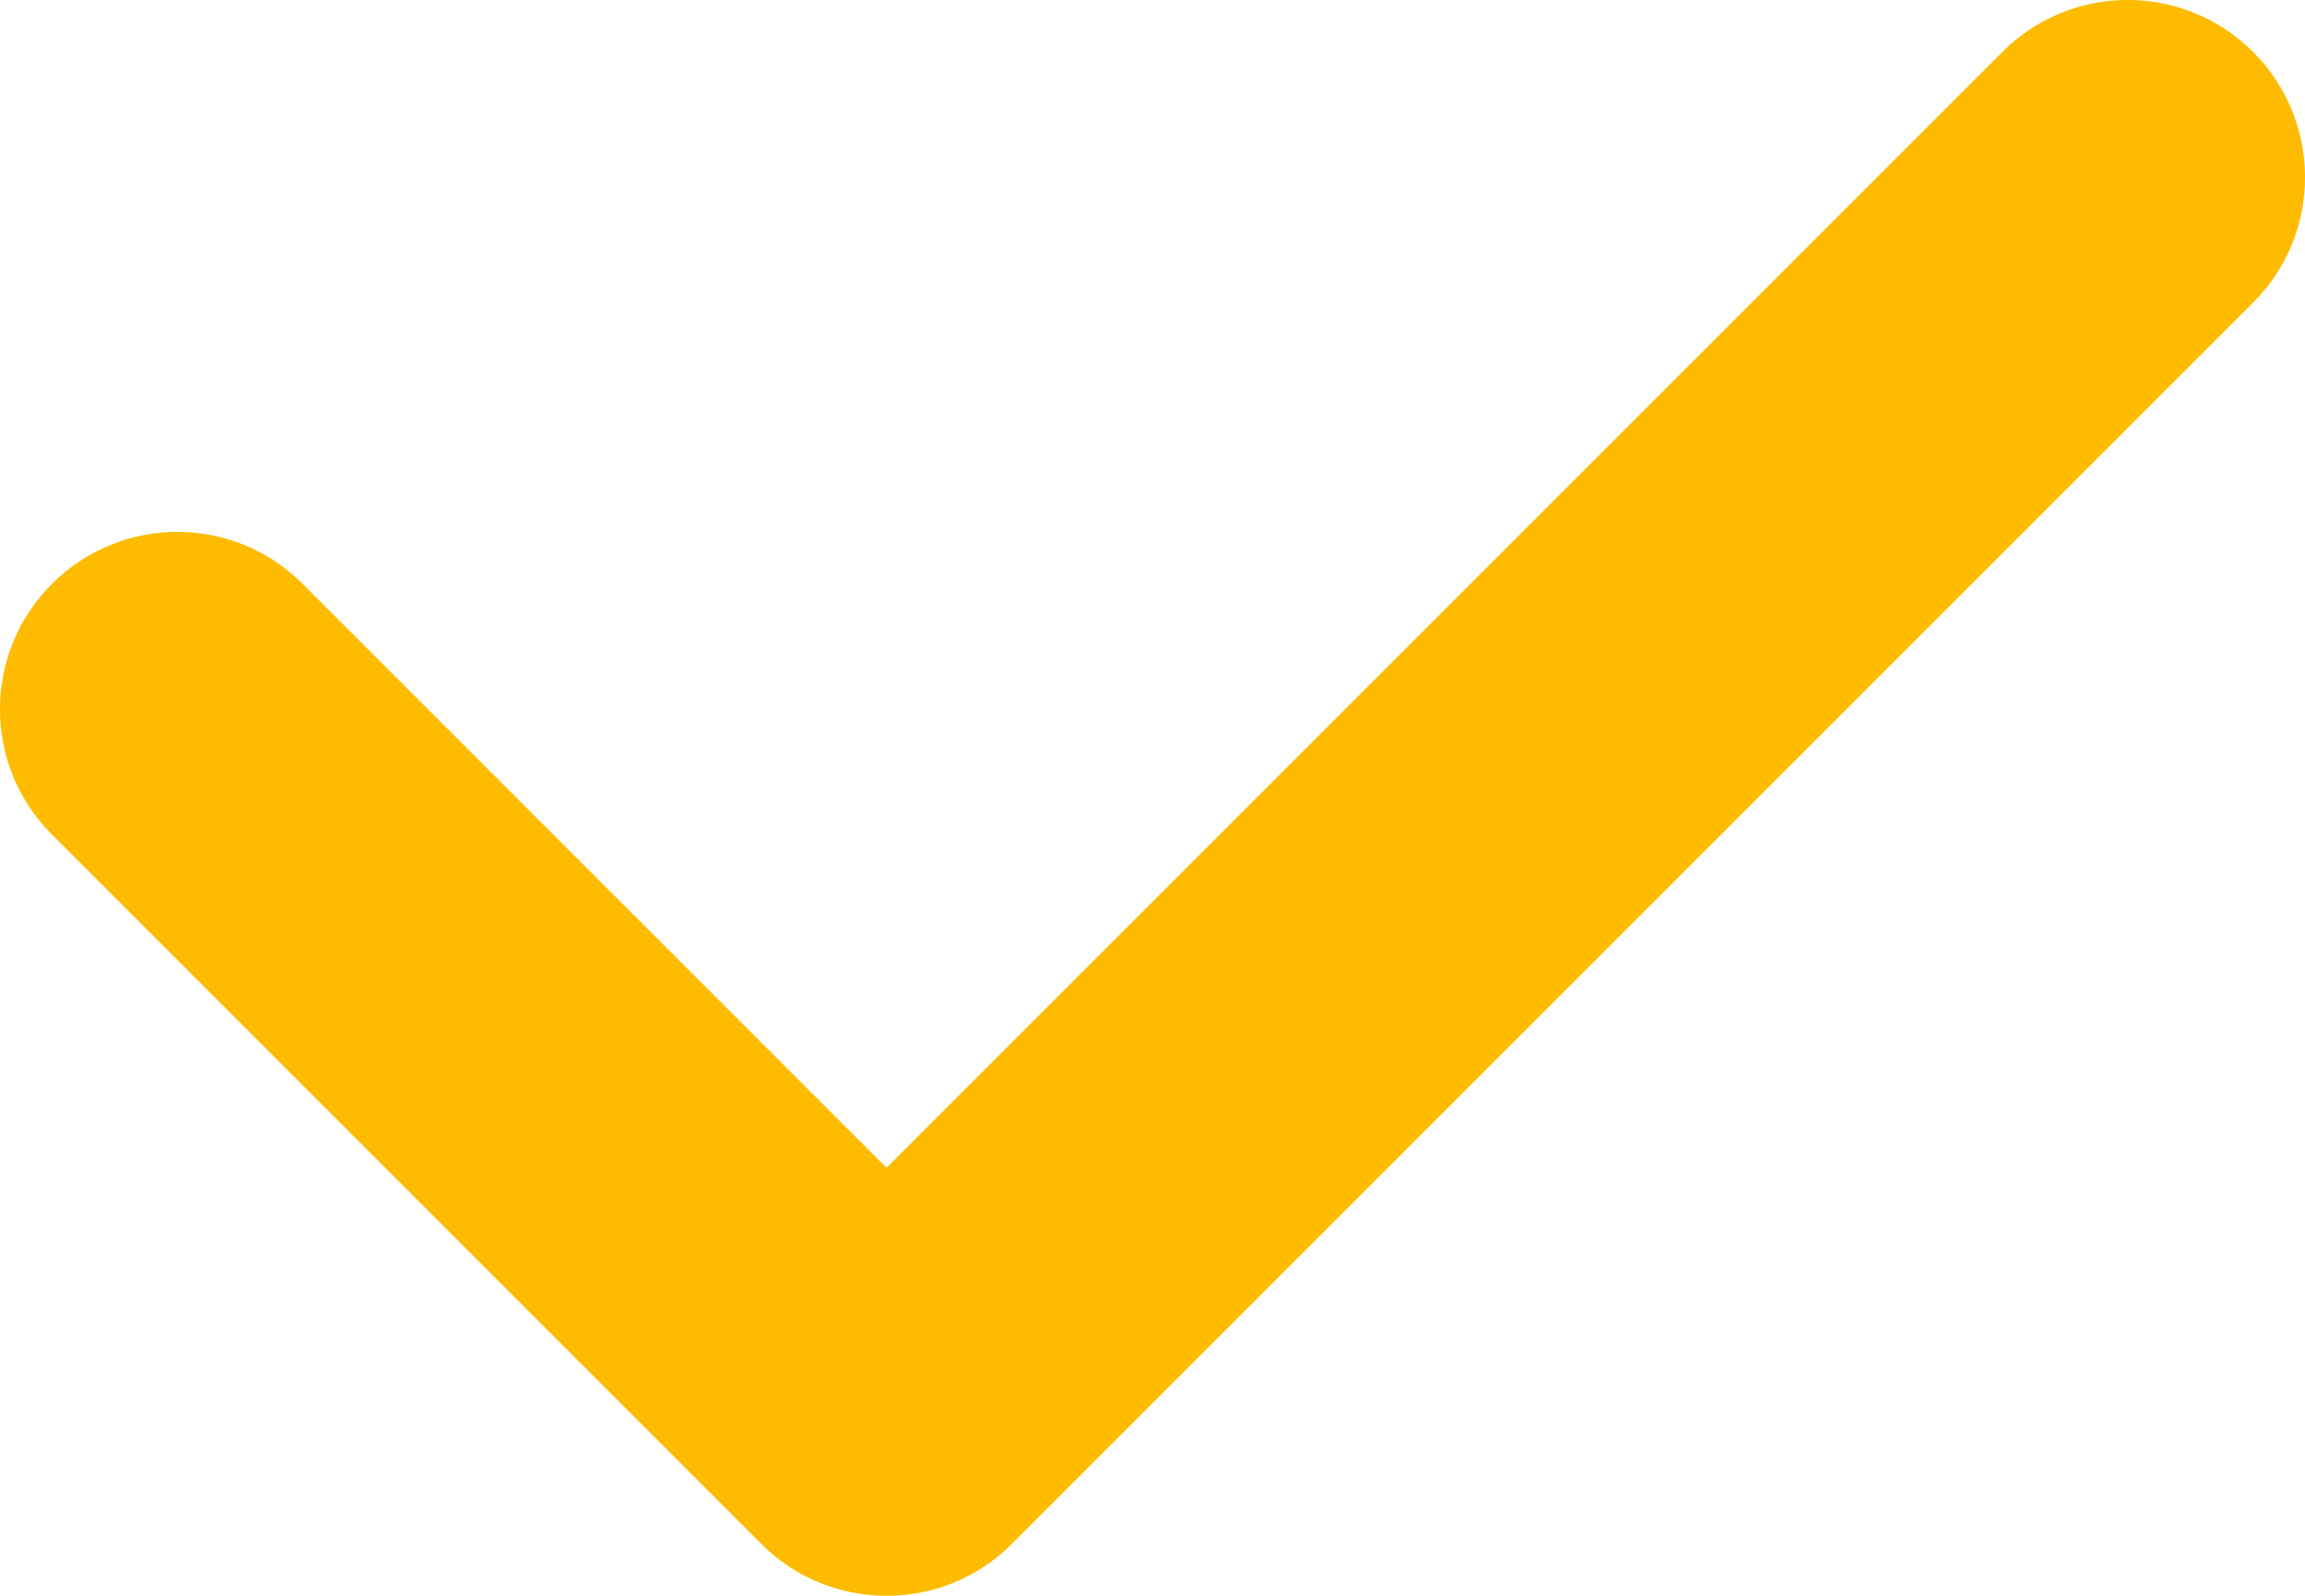
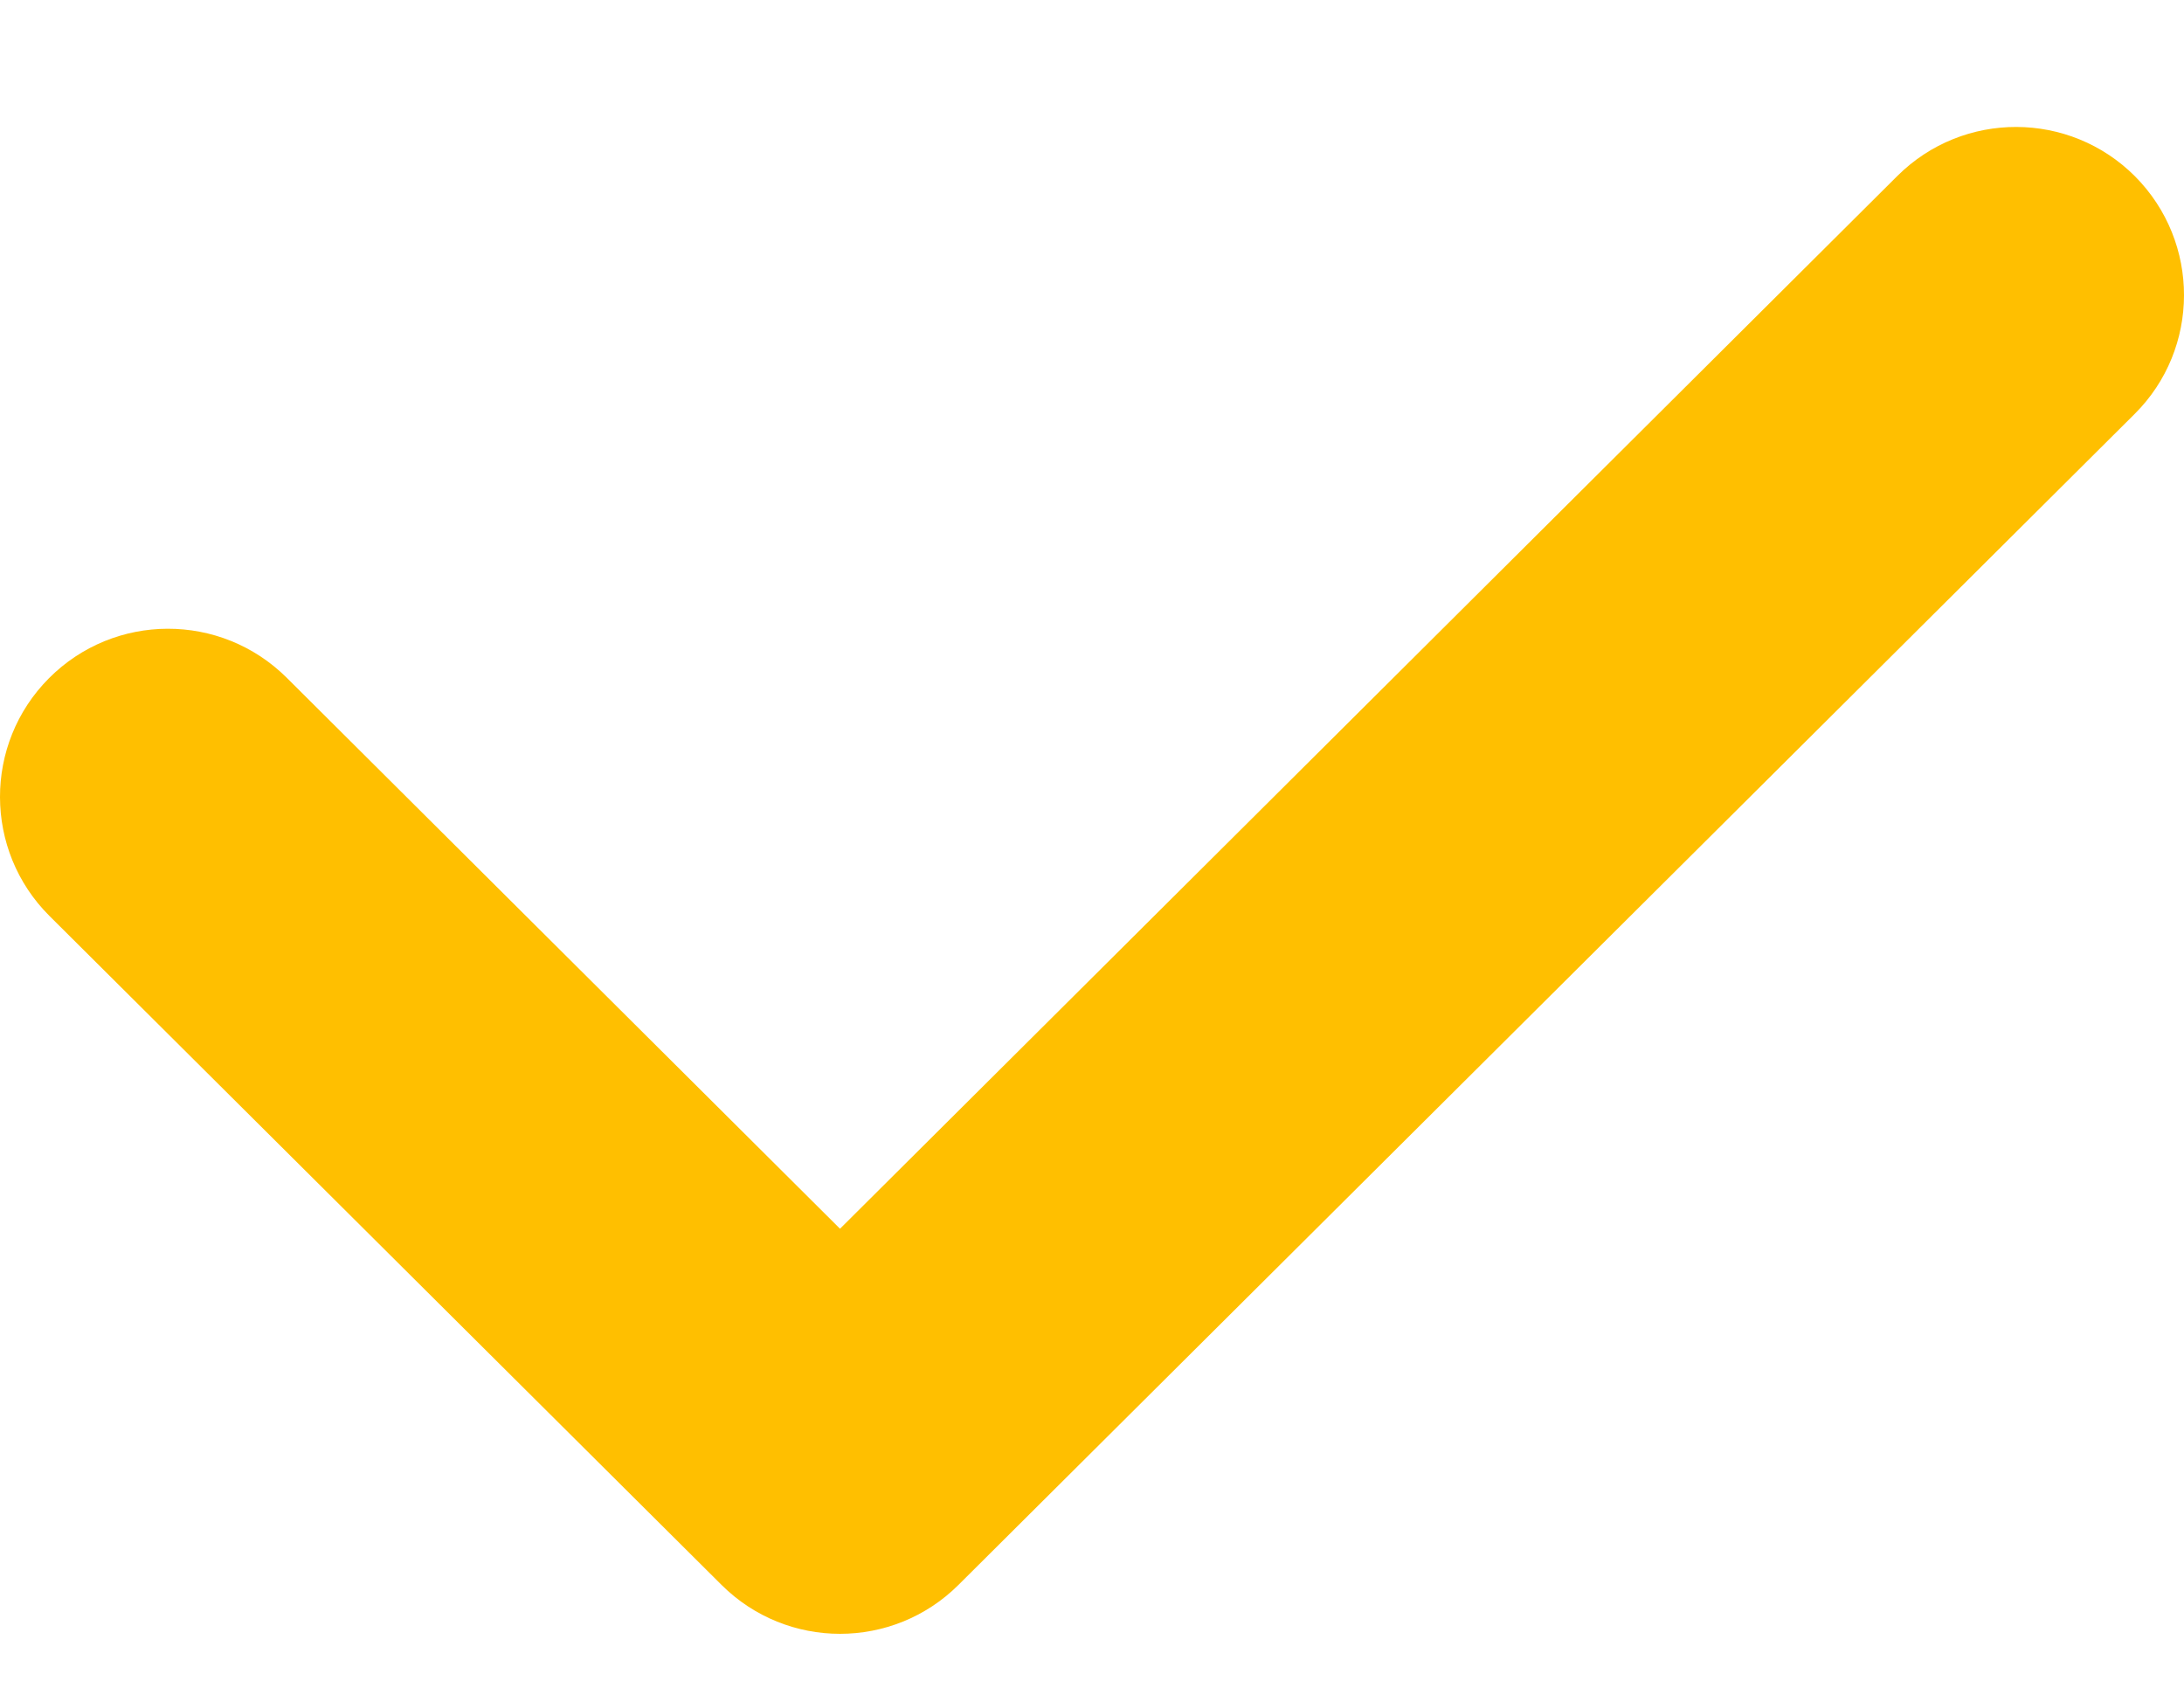
- <svg xmlns="http://www.w3.org/2000/svg" width="13" height="9" viewBox="0 0 13 9" fill="none">
-   <path fill-rule="evenodd" clip-rule="evenodd" d="M12.707 0.293C13.098 0.683 13.098 1.317 12.707 1.707L5.707 8.707C5.317 9.098 4.683 9.098 4.293 8.707L0.293 4.707C-0.098 4.317 -0.098 3.683 0.293 3.293C0.683 2.902 1.317 2.902 1.707 3.293L5 6.586L11.293 0.293C11.683 -0.098 12.317 -0.098 12.707 0.293Z" fill="#FFBB00" />
+ <svg xmlns="http://www.w3.org/2000/svg" width="13" height="10" viewBox="0 0 13 10" fill="none">
+   <path d="M1.706 4.033C1.314 3.644 0.681 3.645 0.291 4.037C-0.098 4.428 -0.097 5.061 0.294 5.451L1.706 4.033ZM5 8.724L4.295 9.433C4.685 9.821 5.315 9.821 5.705 9.433L5 8.724ZM12.706 2.464C13.097 2.075 13.098 1.442 12.709 1.05C12.319 0.659 11.686 0.657 11.294 1.047L12.706 2.464ZM0.294 5.451L4.295 9.433L5.705 8.015L1.706 4.033L0.294 5.451ZM5.705 9.433L12.706 2.464L11.294 1.047L4.295 8.015L5.705 9.433Z" fill="#FFBF00" />
</svg>
